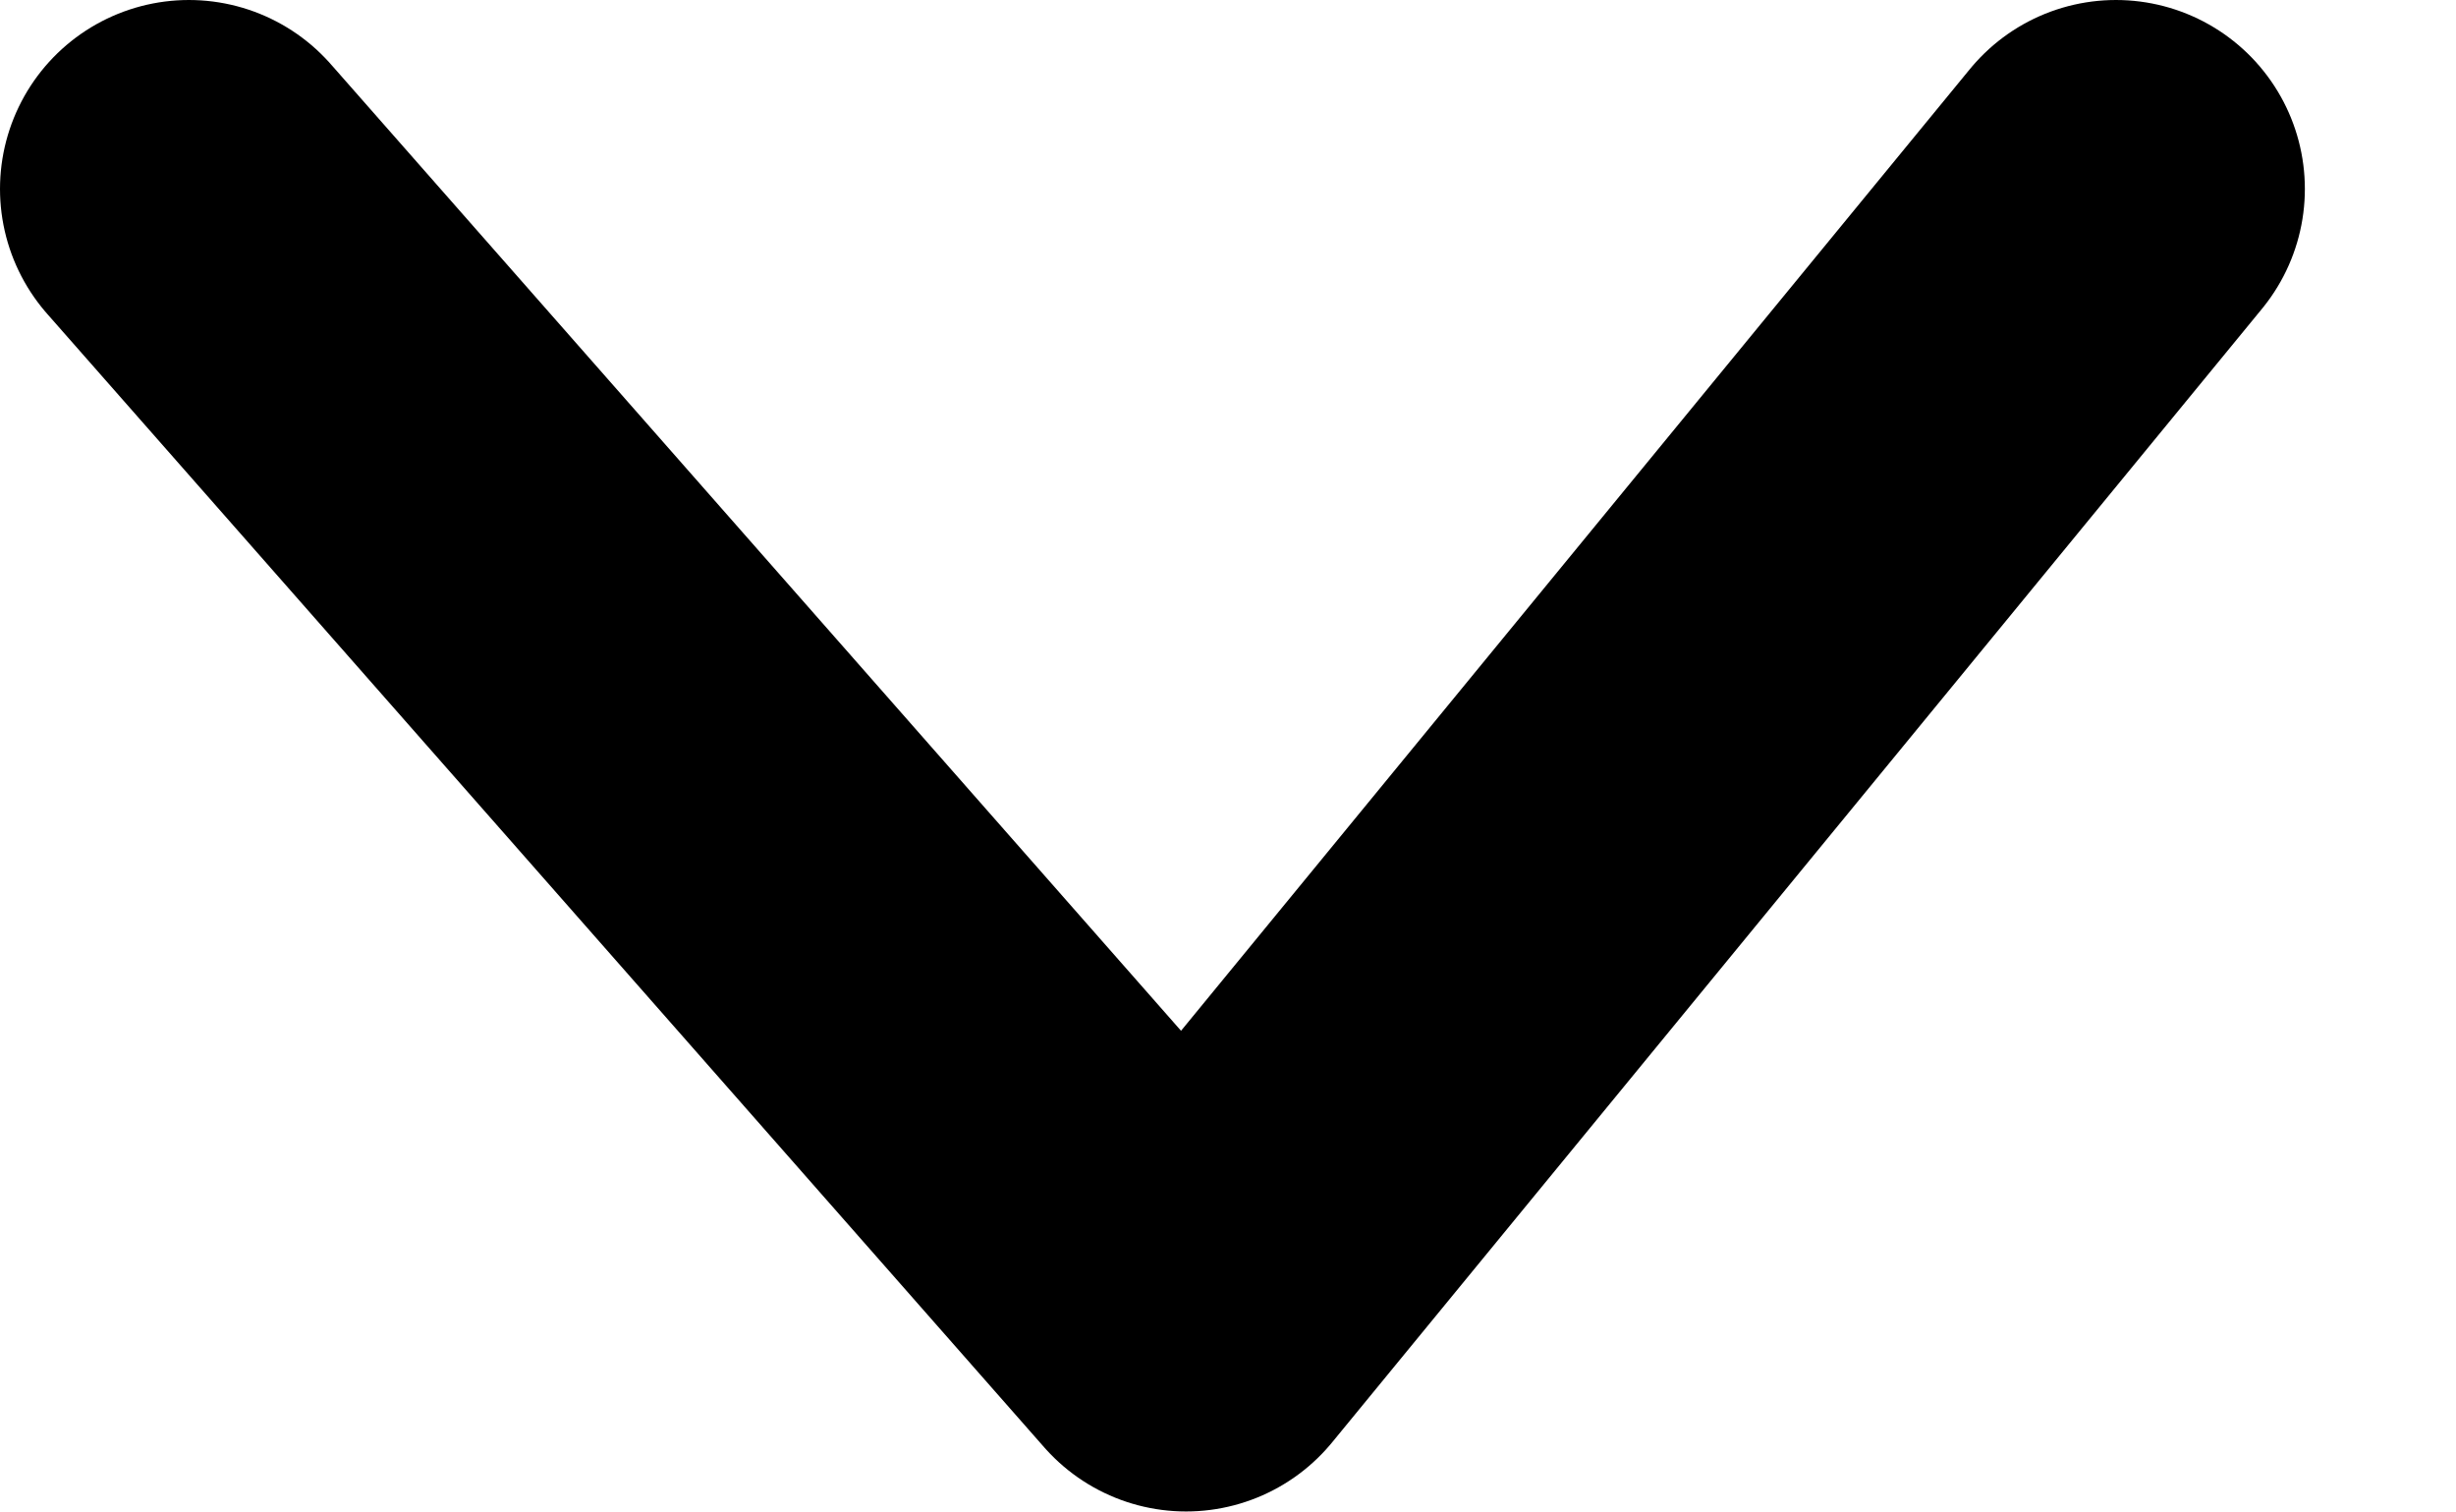
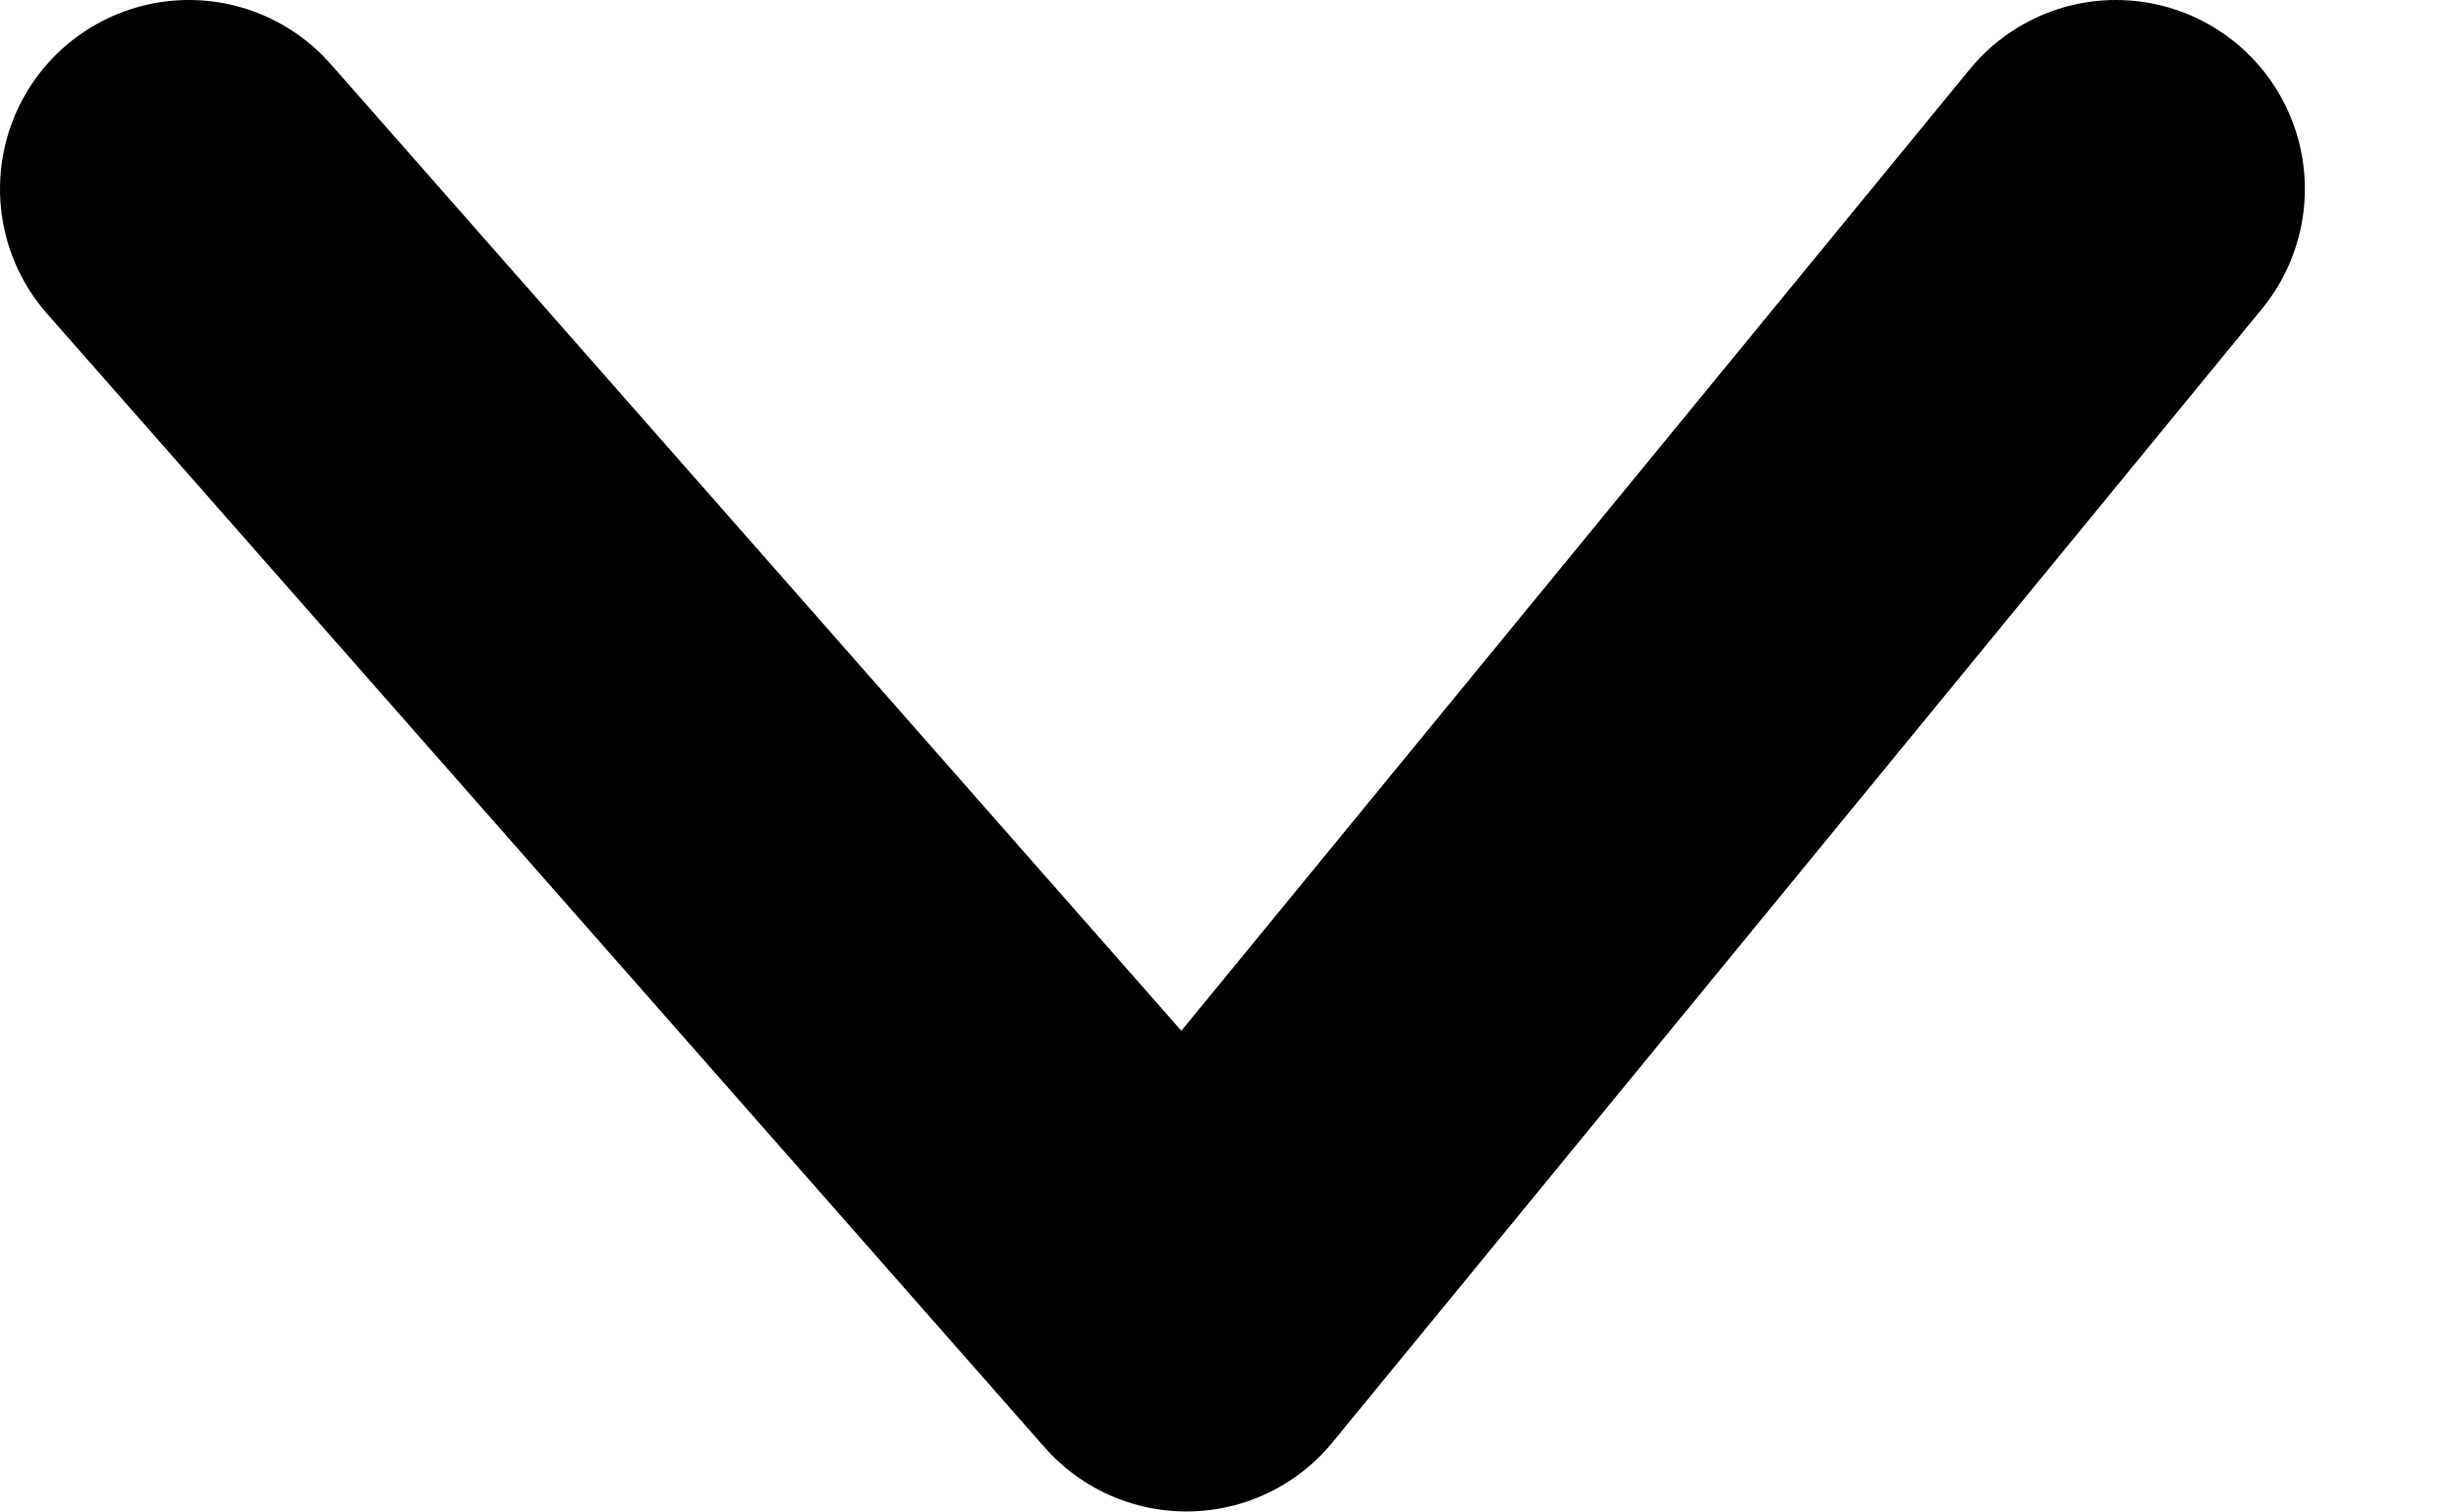
- <svg xmlns="http://www.w3.org/2000/svg" width="13px" height="8px" viewBox="0 0 13 8" version="1.1">
-   <defs />
-   <g id="job-listing" stroke="none" stroke-width="1" fill="none" fill-rule="evenodd" transform="translate(-682, -851)" stroke-linecap="round" stroke-linejoin="round">
-     <g id="Filter" transform="translate(297, 844)" stroke="#000000" stroke-width="2">
-       <g id="dropdown" transform="translate(225, 3)">
-         <polyline id="Path-2" transform="translate(166.1, 8) rotate(90) translate(-166.1, -8) " points="163.1 2.9 169.1 7.822 163.1 13.1" />
-       </g>
-     </g>
-   </g>
+ <svg xmlns="http://www.w3.org/2000/svg" width="13" height="8" viewBox="0 0 13 8">
+   <path fill="none" stroke="#000" stroke-linecap="round" stroke-linejoin="round" stroke-width="2" d="M11.2 1L6.28 7 1 1" />
</svg>
